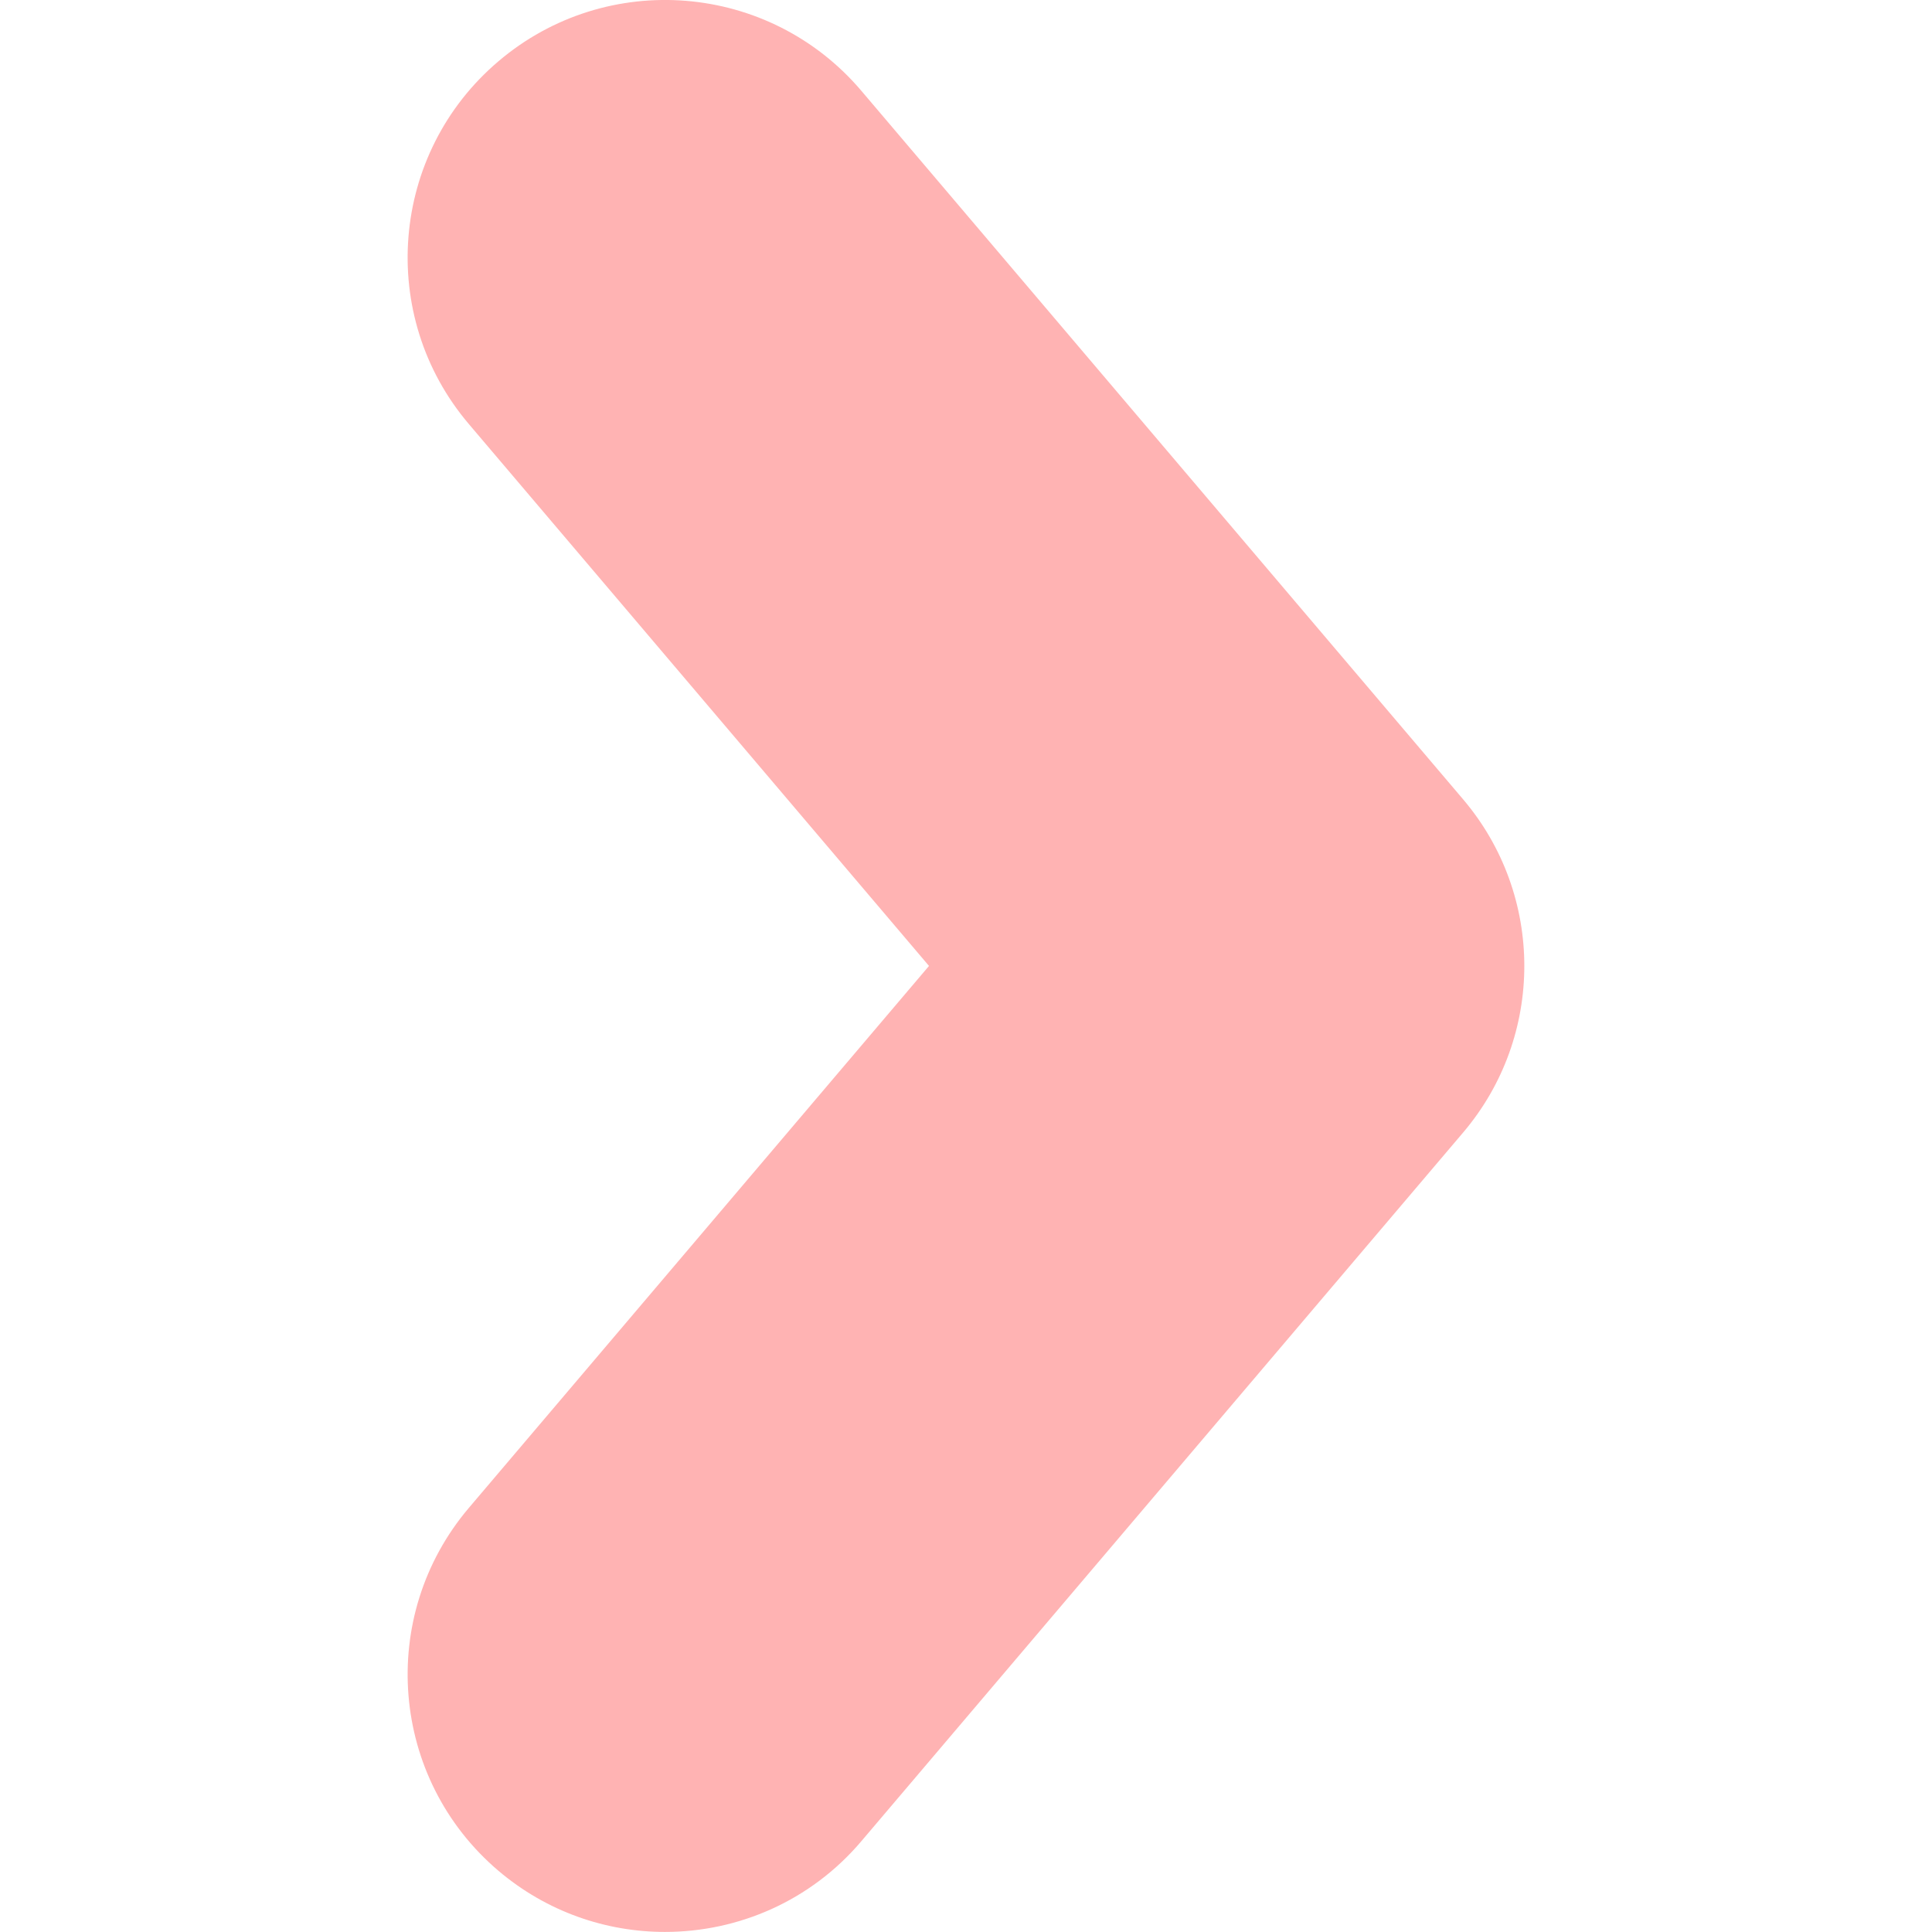
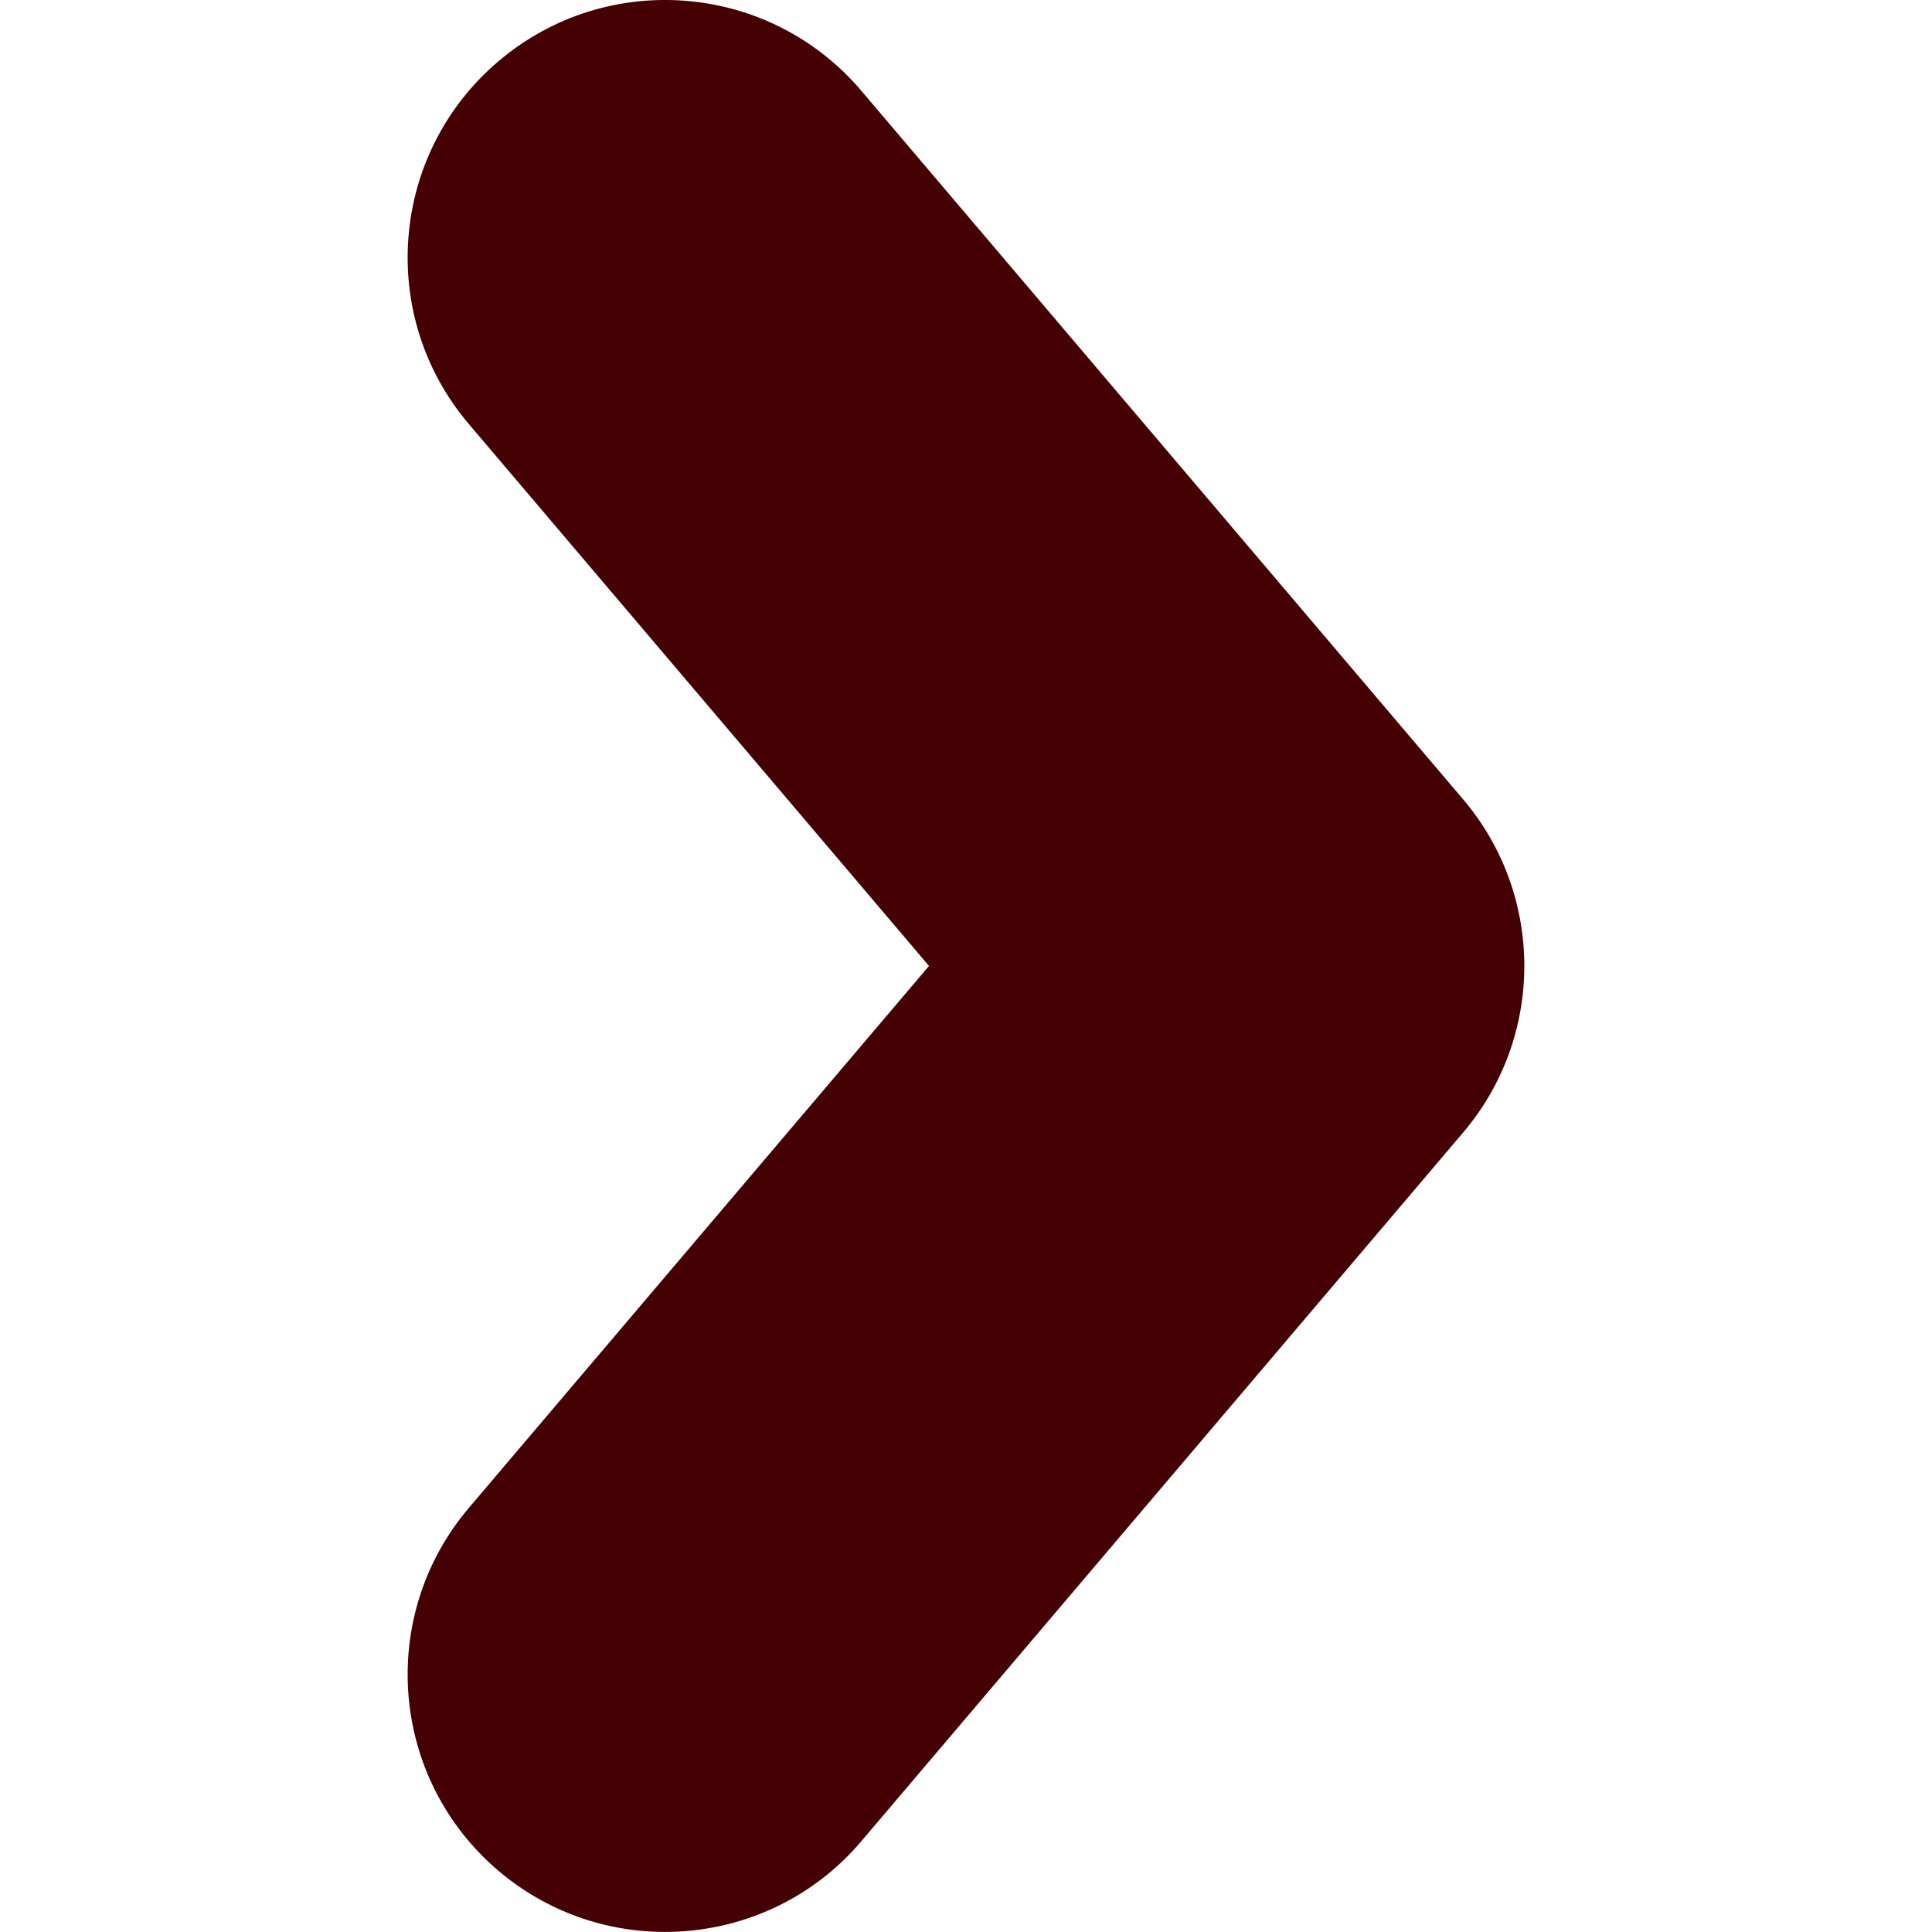
<svg xmlns="http://www.w3.org/2000/svg" version="1.1" id="Capa_1" x="0px" y="0px" viewBox="0 0 30.02 30.019" style="enable-background:new 0 0 30.02 30.019;" xml:space="preserve">
  <g>
-     <path d="M22.735,17.597l-9.351,11.012c-0.791,0.933-1.918,1.41-3.051,1.41c-0.916,0-1.836-0.312-2.588-0.95 c-1.684-1.431-1.89-3.954-0.459-5.64l7.149-8.42l-7.15-8.42C5.855,4.906,6.061,2.381,7.745,0.952 c1.685-1.432,4.209-1.225,5.639,0.459l9.351,11.01C24.002,13.913,24.002,16.106,22.735,17.597z" fill="#000000" style="fill: rgb(255, 179, 179);" />
+     <path d="M22.735,17.597l-9.351,11.012c-0.791,0.933-1.918,1.41-3.051,1.41c-0.916,0-1.836-0.312-2.588-0.95 c-1.684-1.431-1.89-3.954-0.459-5.64l7.149-8.42l-7.15-8.42C5.855,4.906,6.061,2.381,7.745,0.952 c1.685-1.432,4.209-1.225,5.639,0.459l9.351,11.01C24.002,13.913,24.002,16.106,22.735,17.597z" fill="#000000" style="fill: rgb(69, 0, 4);" />
  </g>
</svg>
